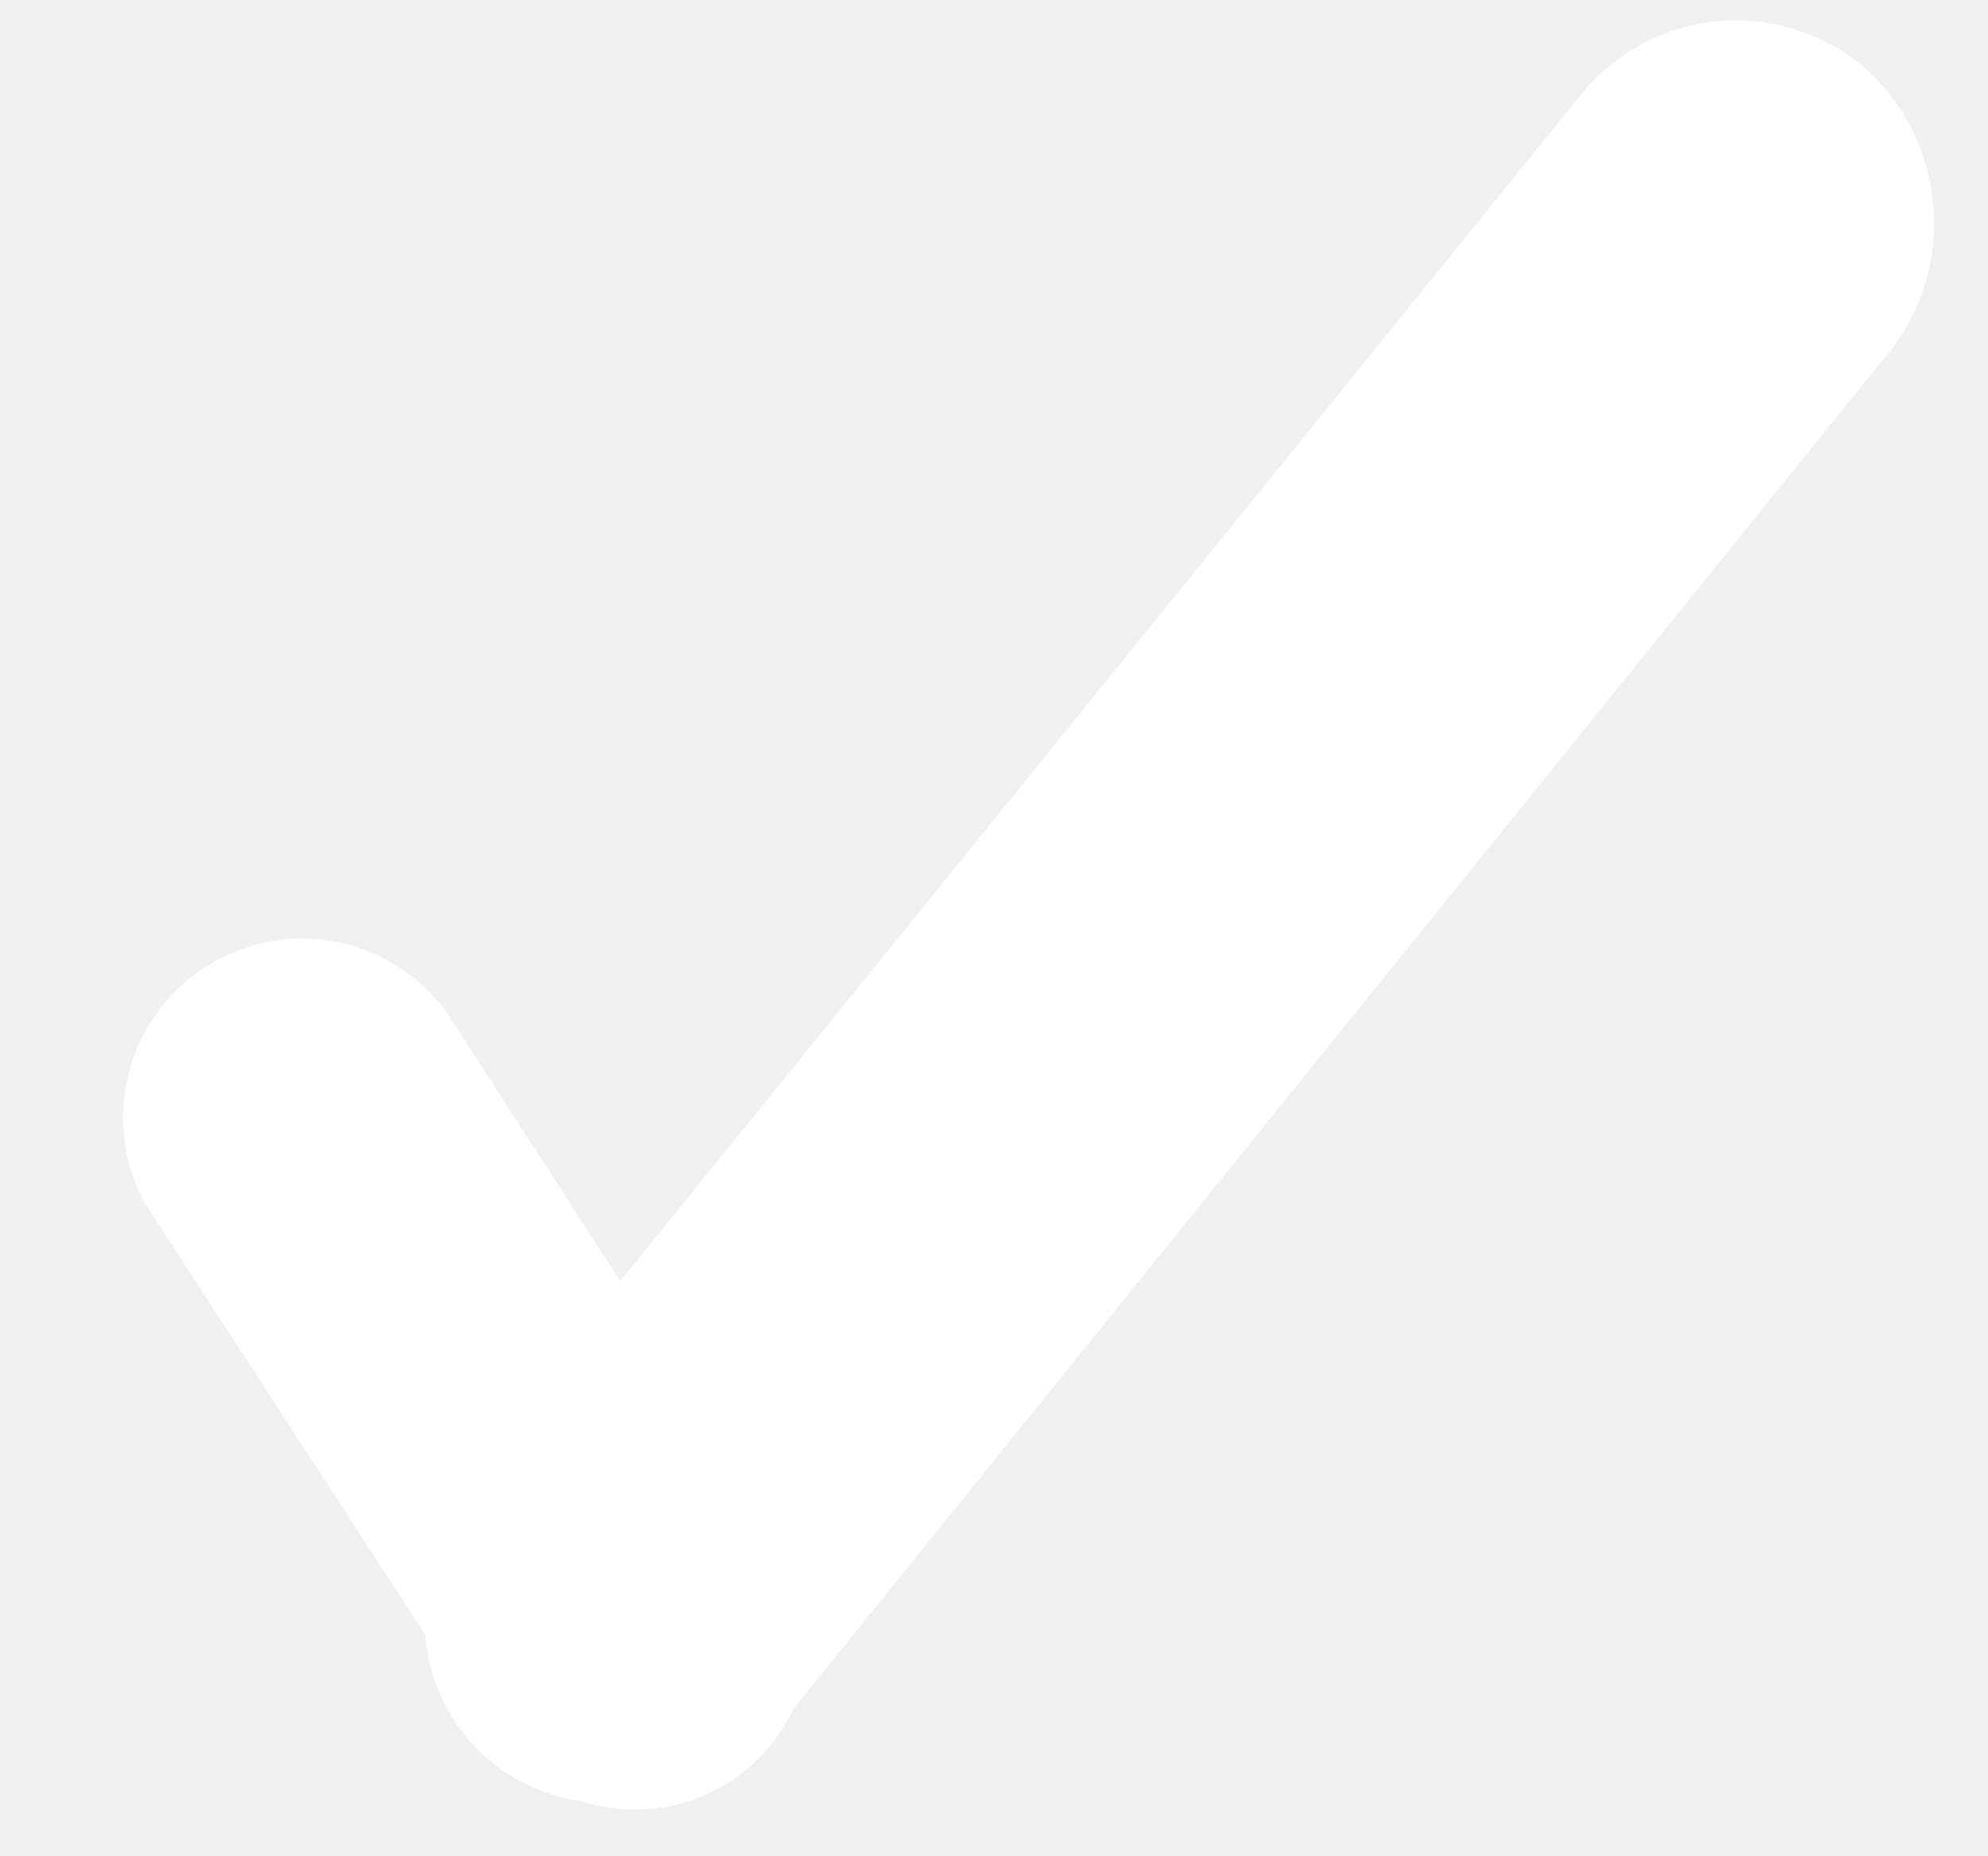
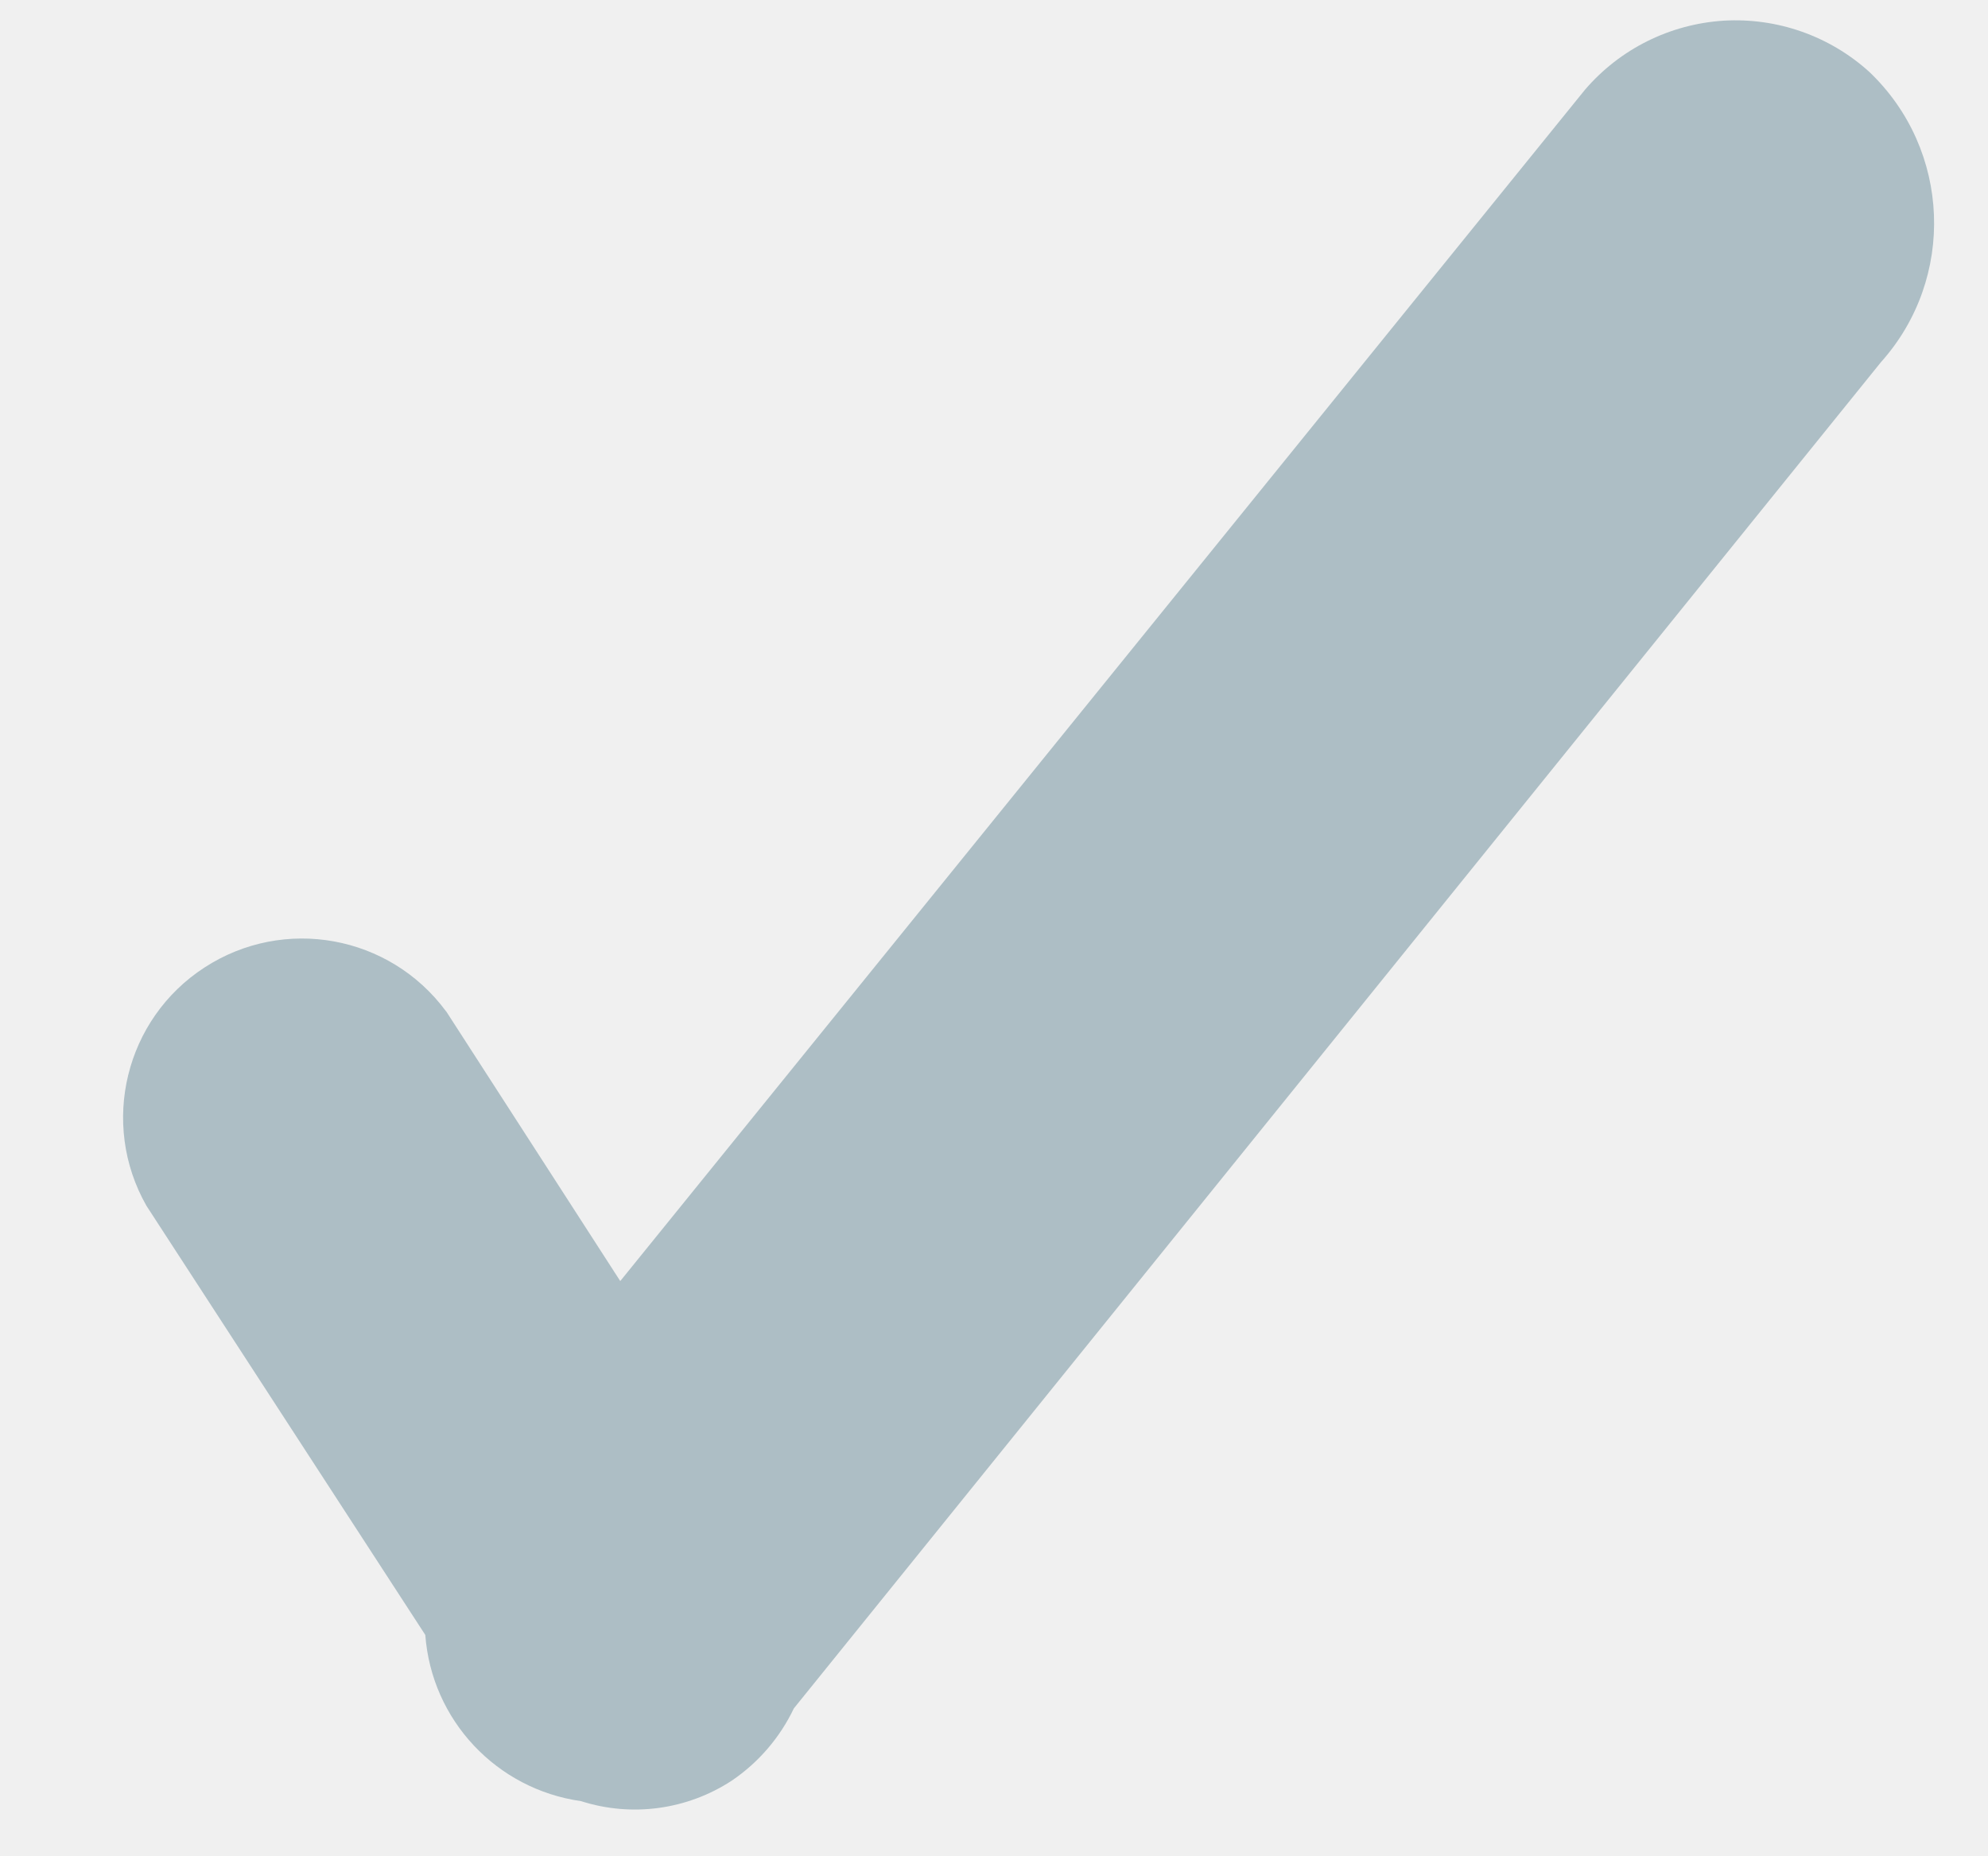
<svg xmlns="http://www.w3.org/2000/svg" width="15" height="14" viewBox="0 0 15 14">
-   <path d="M3.366 7.63L4.68 9.666l7.28-8.99c.264-.307.64-.494 1.045-.52.404-.024.8.115 1.1.387.616.587.654 1.557.087 2.19L5.99 12.89c-.105.22-.266.408-.468.545-.336.22-.754.278-1.138.155-.637-.09-1.127-.61-1.175-1.254L1.105 9.098c-.353-.62-.16-1.41.438-1.798.6-.39 1.397-.245 1.822.33z" fill="#FFFFFF" fill-rule="evenodd" id="app-icon" />
+   <path d="M3.366 7.63L4.68 9.666l7.28-8.99c.264-.307.64-.494 1.045-.52.404-.024.8.115 1.1.387.616.587.654 1.557.087 2.19L5.99 12.89c-.105.22-.266.408-.468.545-.336.22-.754.278-1.138.155-.637-.09-1.127-.61-1.175-1.254L1.105 9.098c-.353-.62-.16-1.41.438-1.798.6-.39 1.397-.245 1.822.33z" fill="#ADBEC5" fill-rule="evenodd" id="app-icon" />
</svg>
